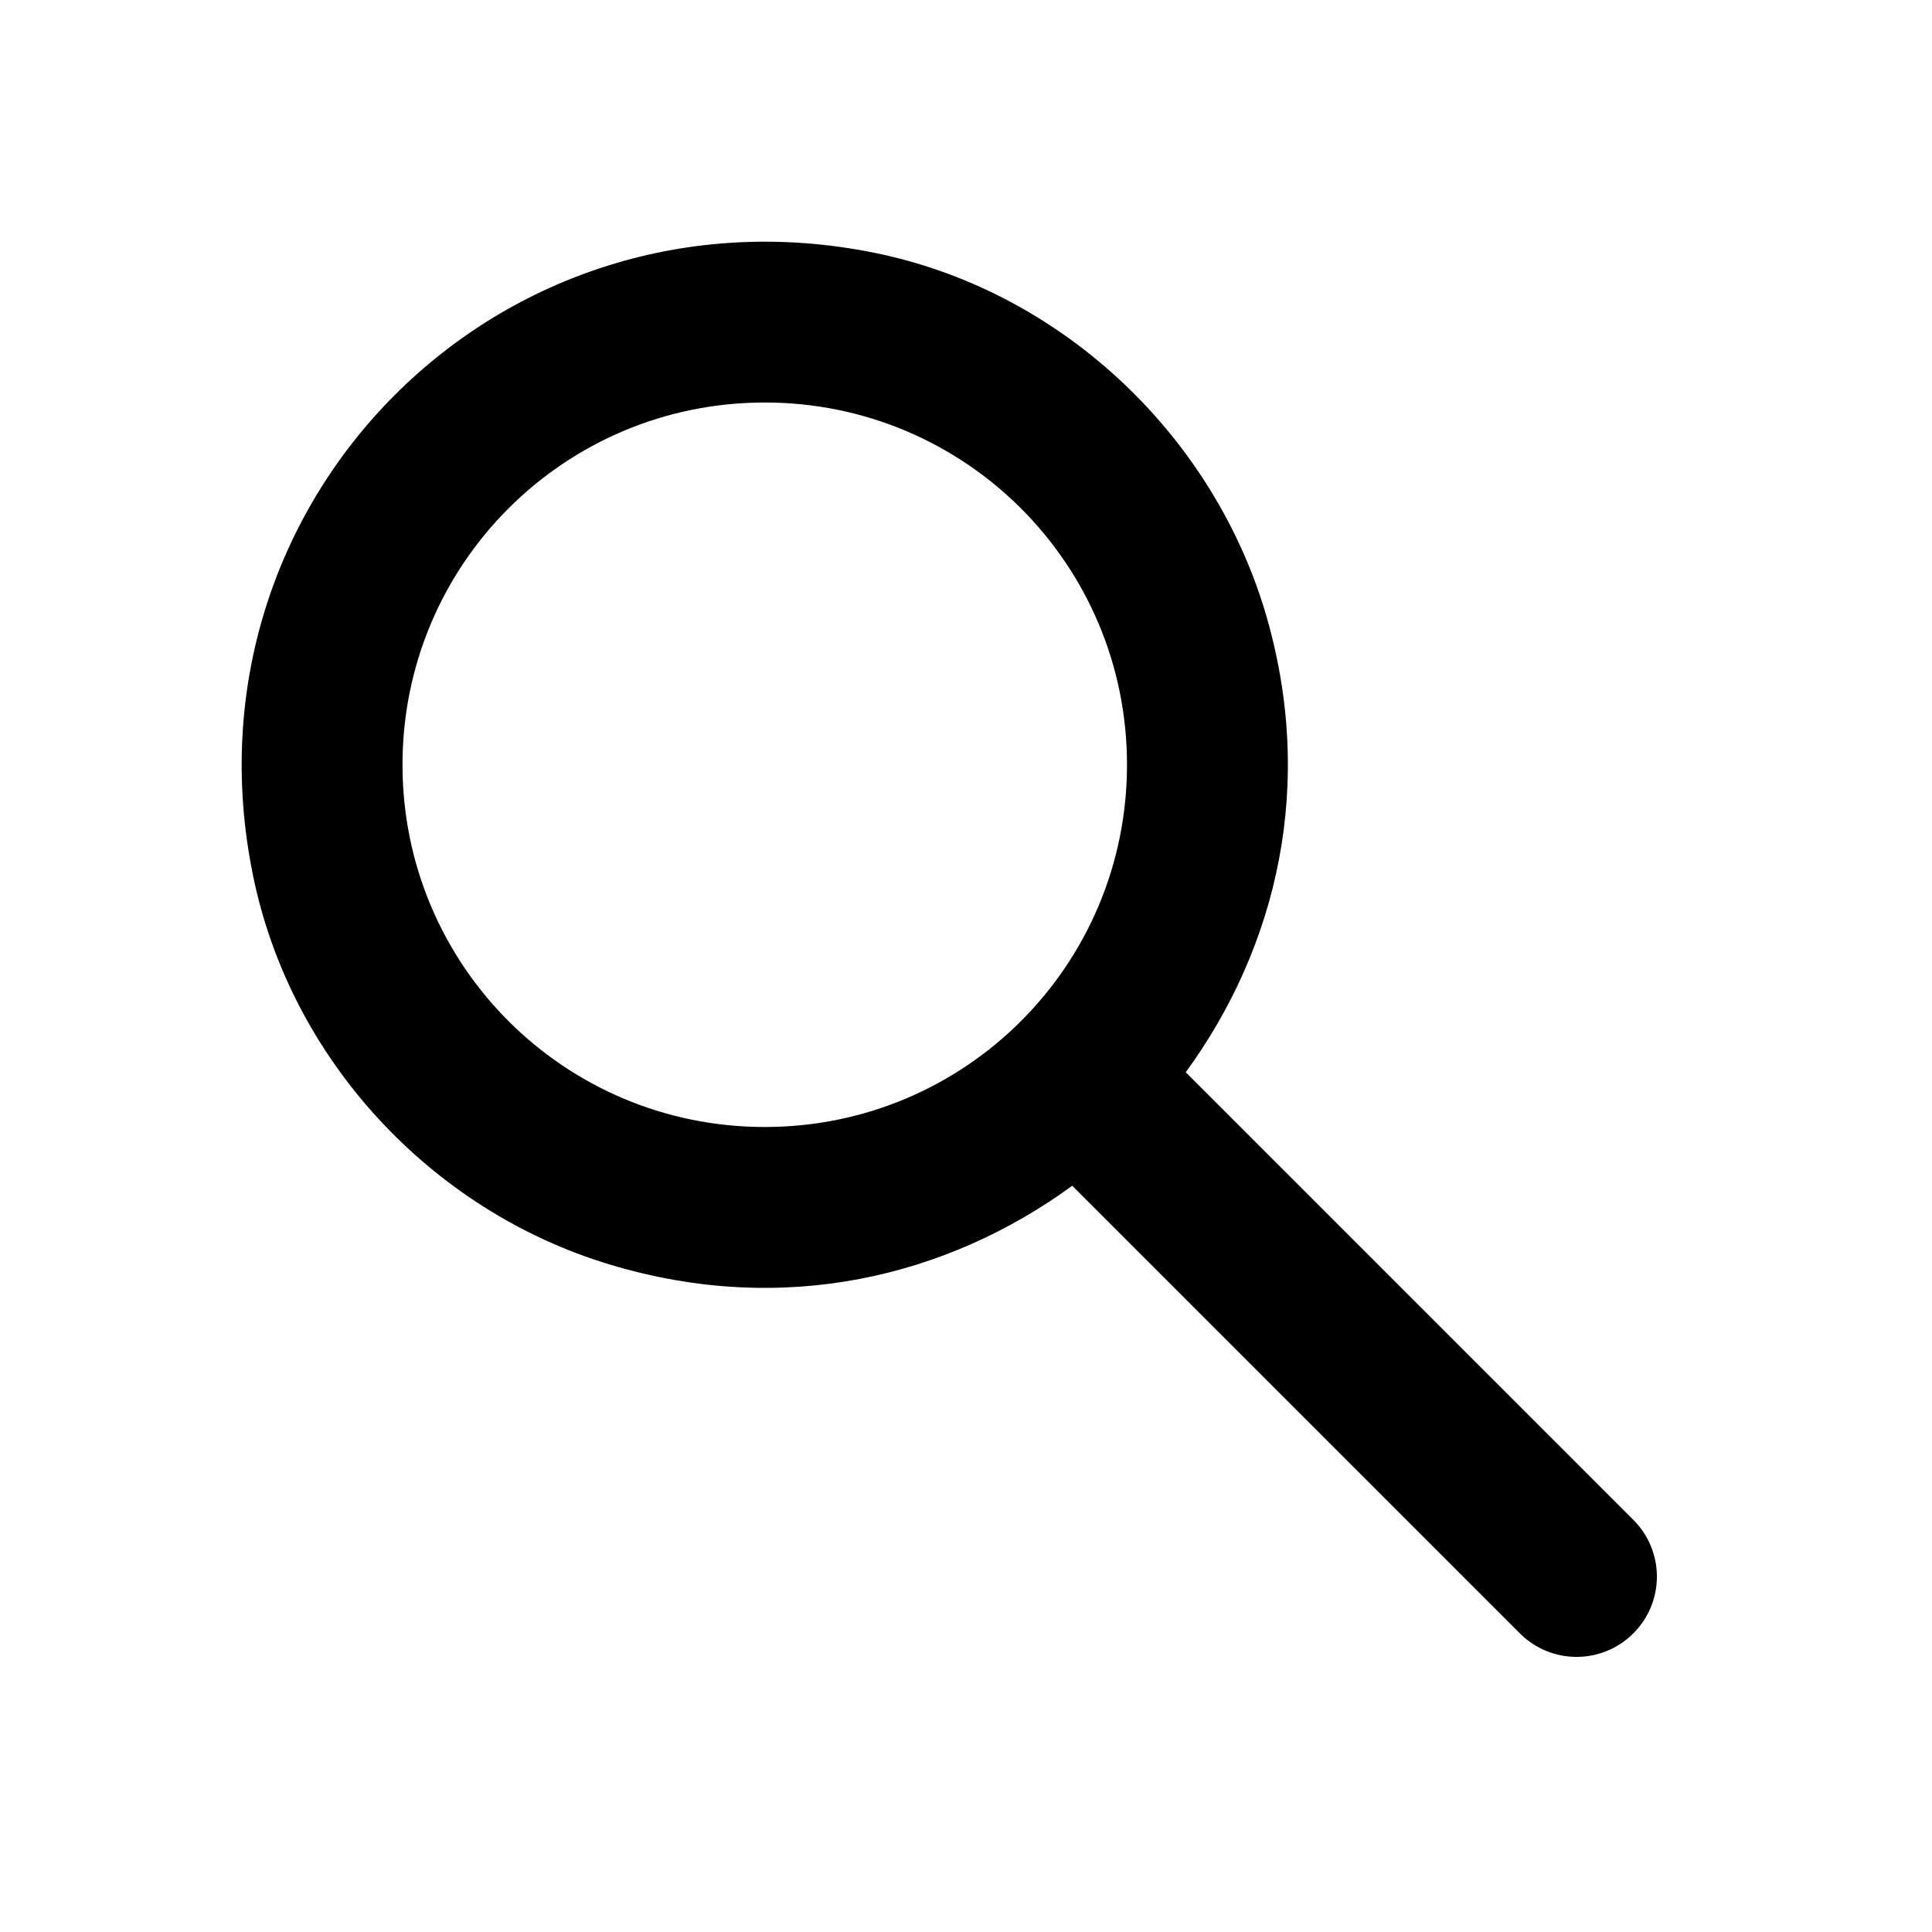
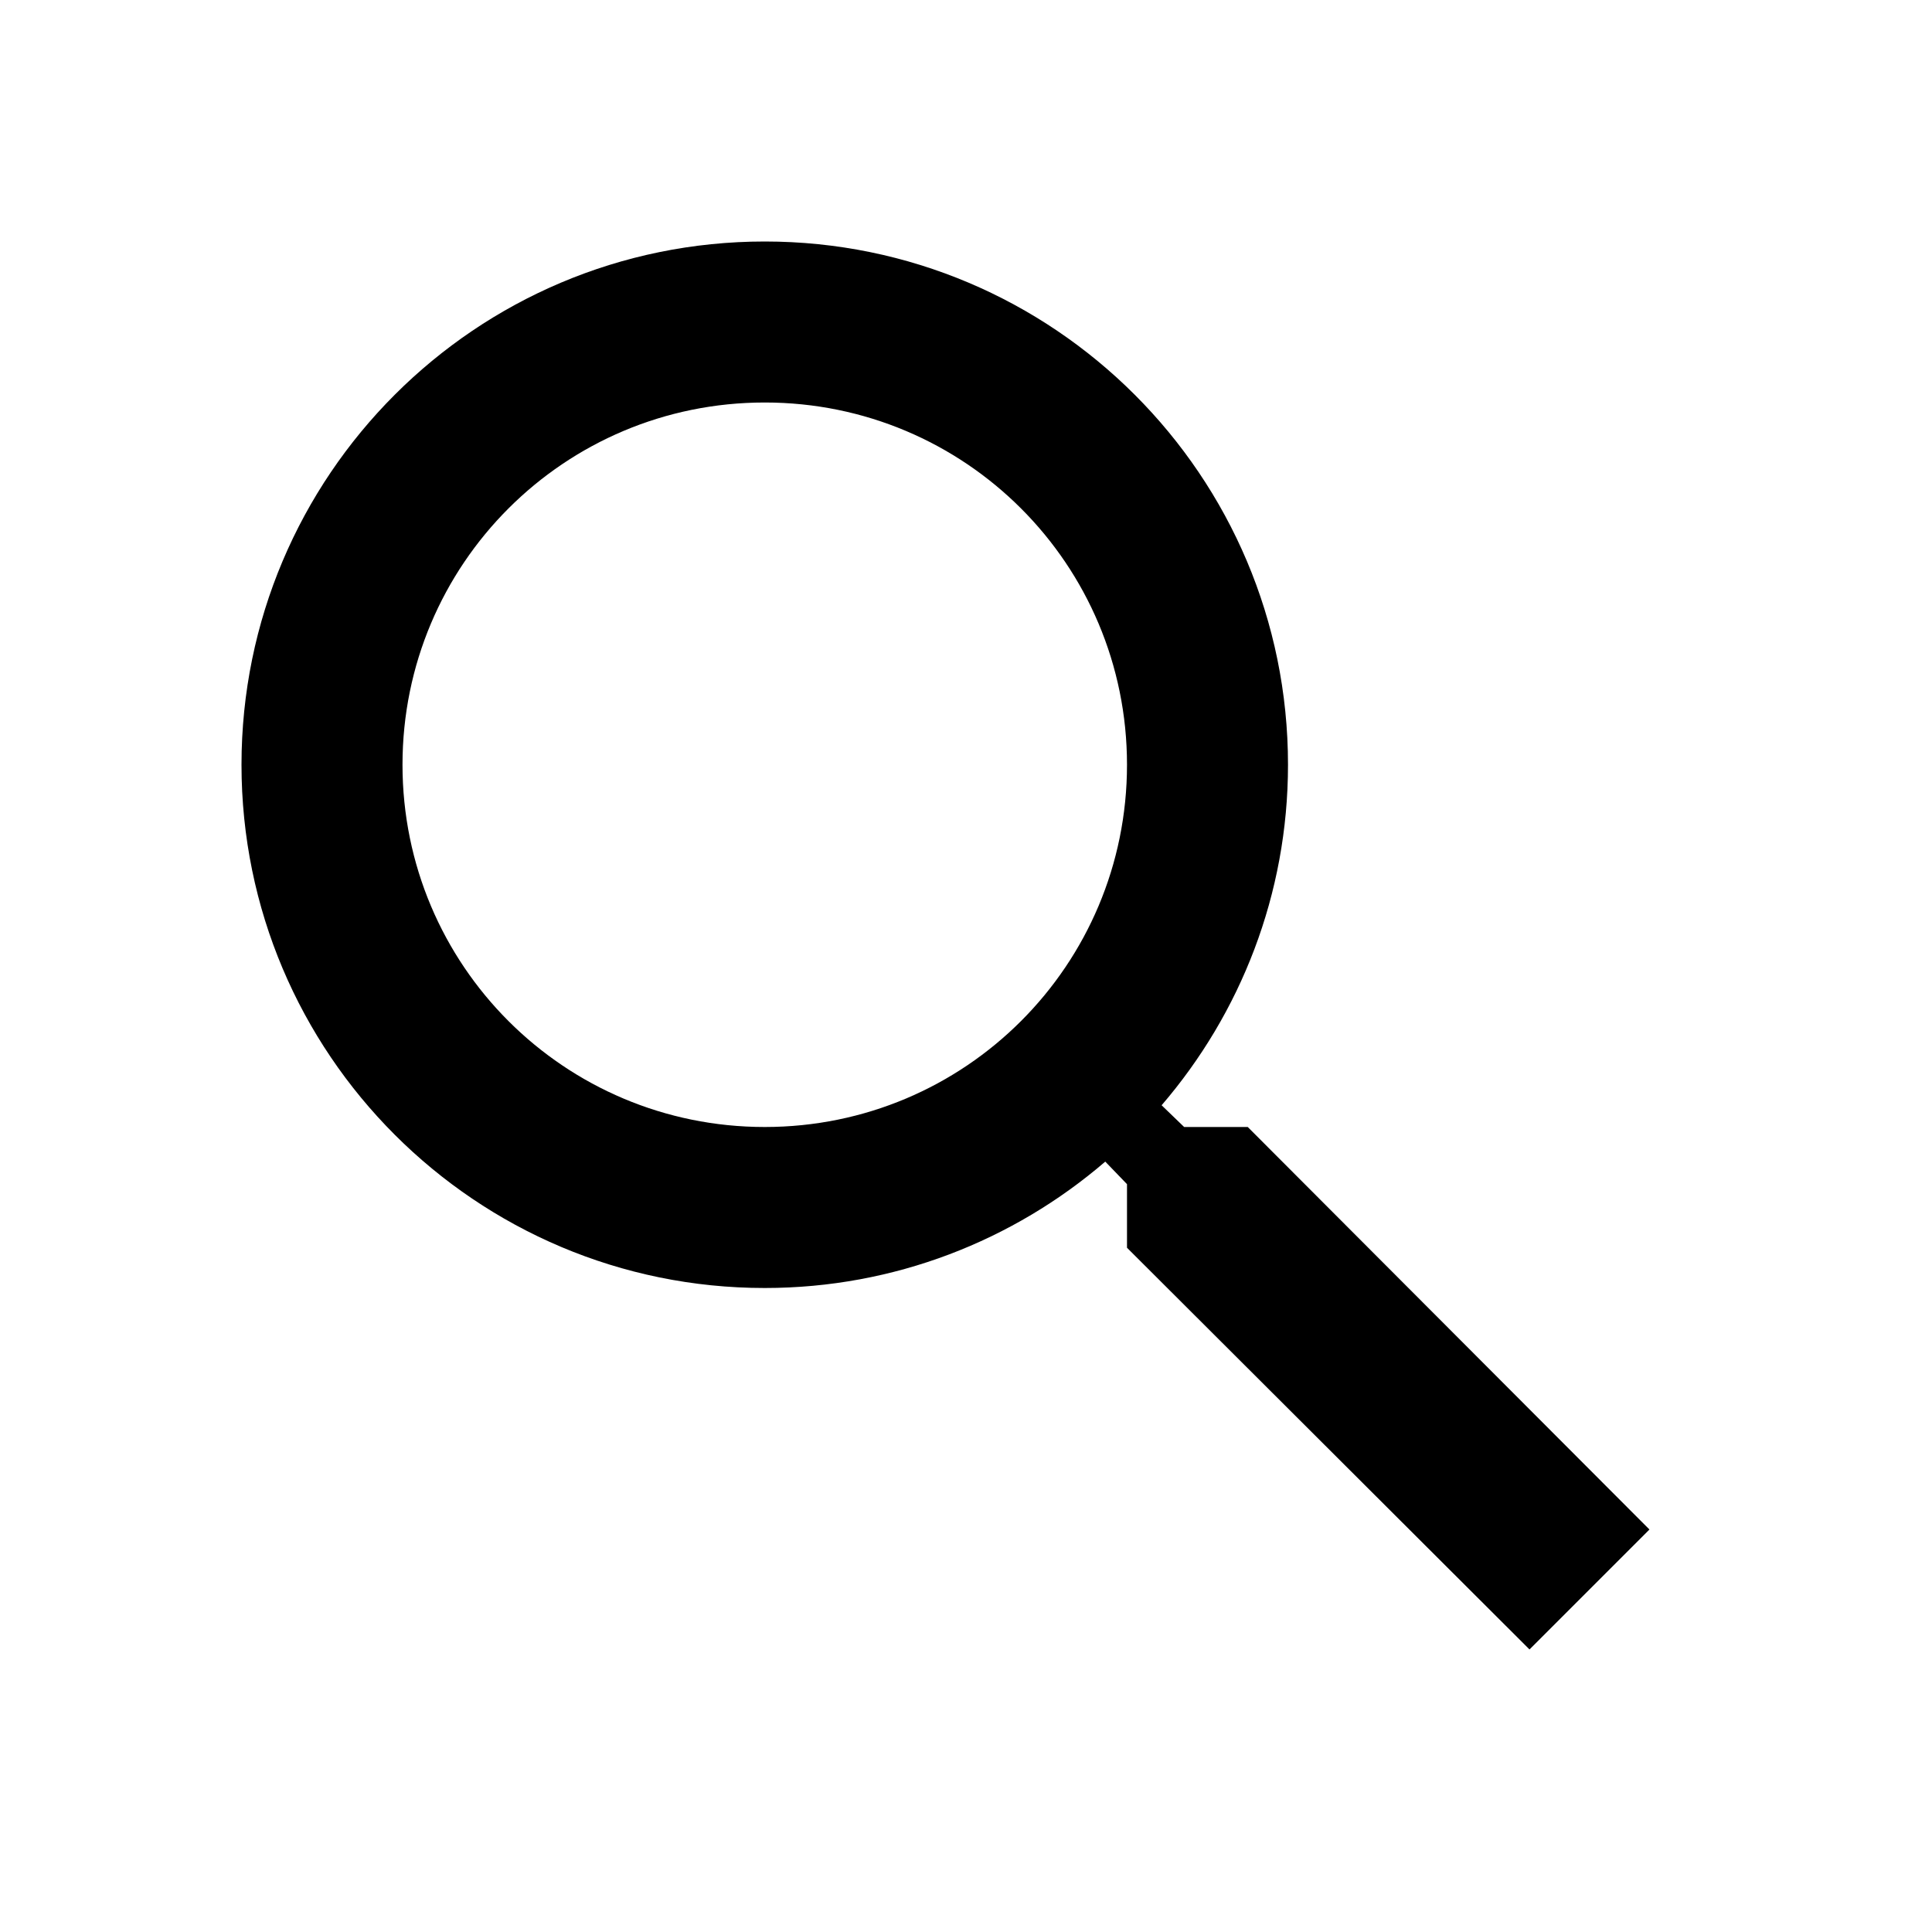
- <svg xmlns="http://www.w3.org/2000/svg" enable-background="new 0 0 24 24" height="24" viewBox="0 0 24 24" width="24">
-   <g>
-     <rect fill="none" height="24" width="24" />
-   </g>
-   <g>
-     <path d="M20.29,18.88l-5.56-5.56c1.13-1.55,1.63-3.58,0.98-5.74c-0.68-2.23-2.57-3.98-4.85-4.44C6.21,2.2,2.2,6.22,3.14,10.86 c0.46,2.29,2.21,4.18,4.44,4.85c2.16,0.65,4.19,0.15,5.74-0.98l5.56,5.56c0.39,0.39,1.02,0.39,1.41,0l0,0 C20.68,19.9,20.68,19.27,20.29,18.88z M5,9.5C5,7.01,7.01,5,9.5,5S14,7.01,14,9.5S11.99,14,9.5,14S5,11.99,5,9.5z" fill="currentColor" />
-   </g>
+ <svg xmlns="http://www.w3.org/2000/svg" height="24px" viewBox="0 0 24 24" width="24px" fill="#000000">
+   <path d="M0 0h24v24H0V0z" fill="none" />
+   <path d="M15.5 14h-.79l-.28-.27C15.41 12.59 16 11.11 16 9.5 16 5.91 13.09 3 9.5 3S3 5.91 3 9.5 5.91 16 9.5 16c1.61 0 3.09-.59 4.23-1.57l.27.28v.79l5 4.99L20.49 19l-4.99-5zm-6 0C7.01 14 5 11.99 5 9.5S7.01 5 9.5 5 14 7.01 14 9.5 11.99 14 9.5 14z" />
</svg>
